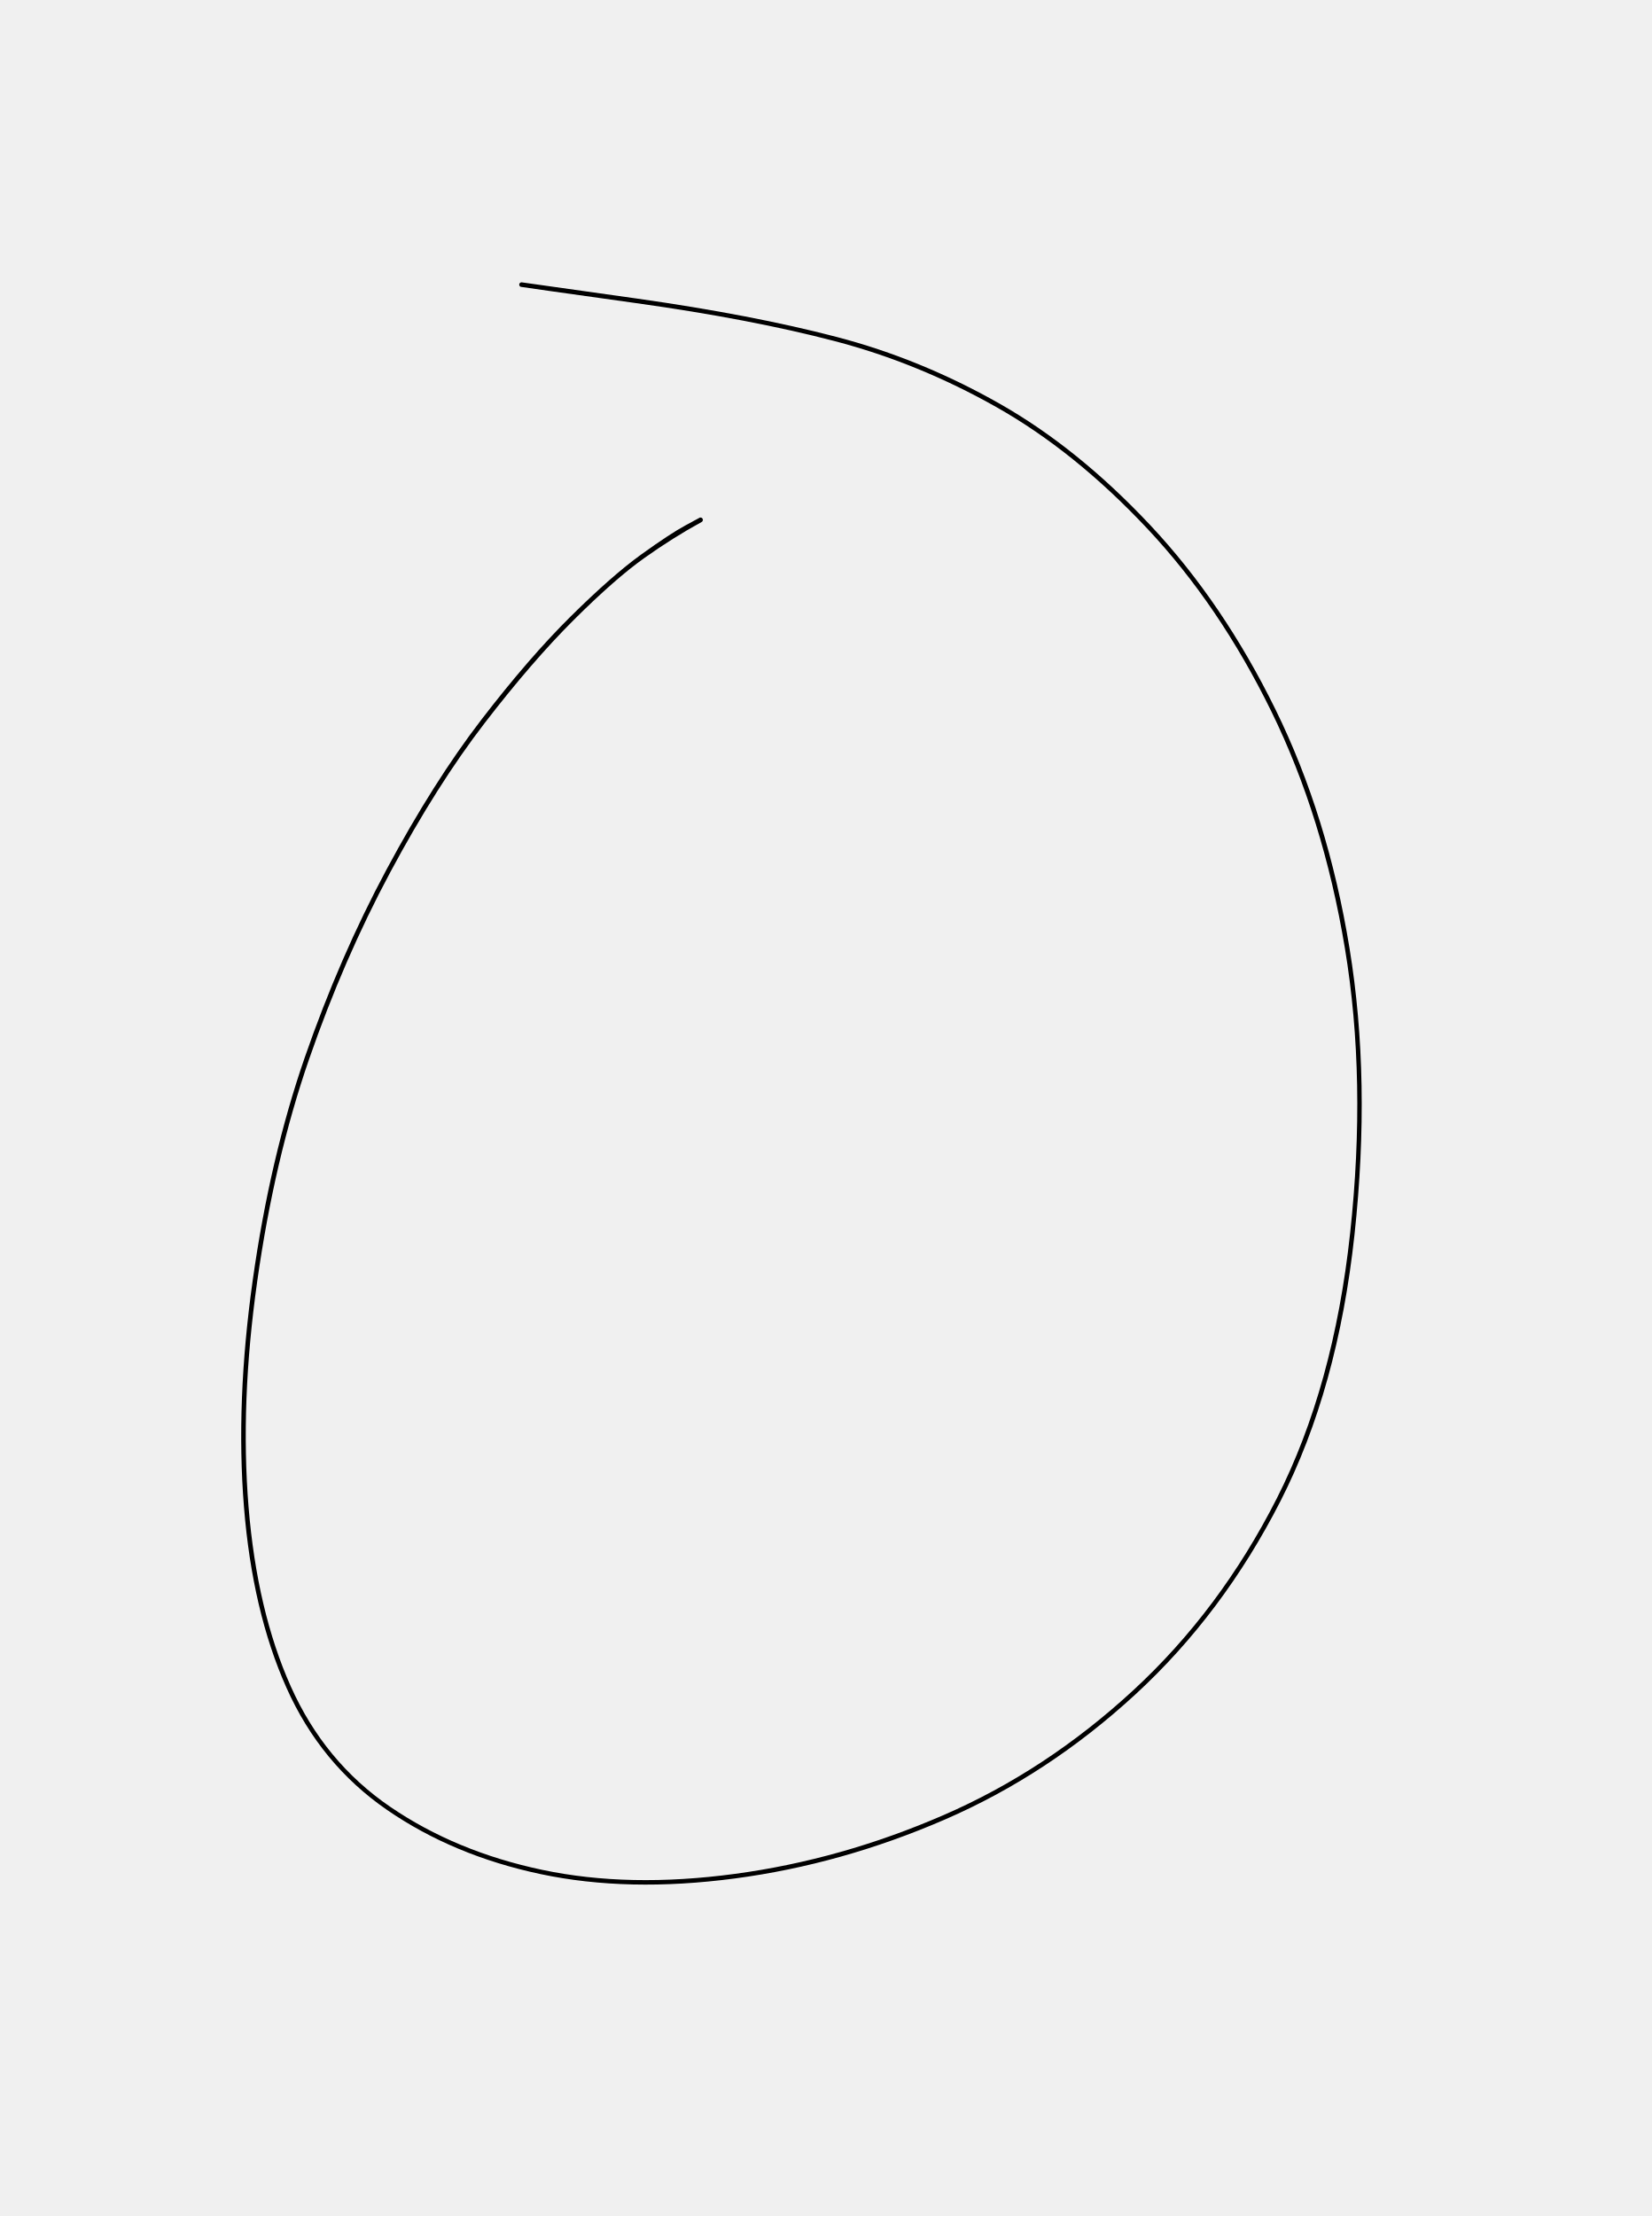
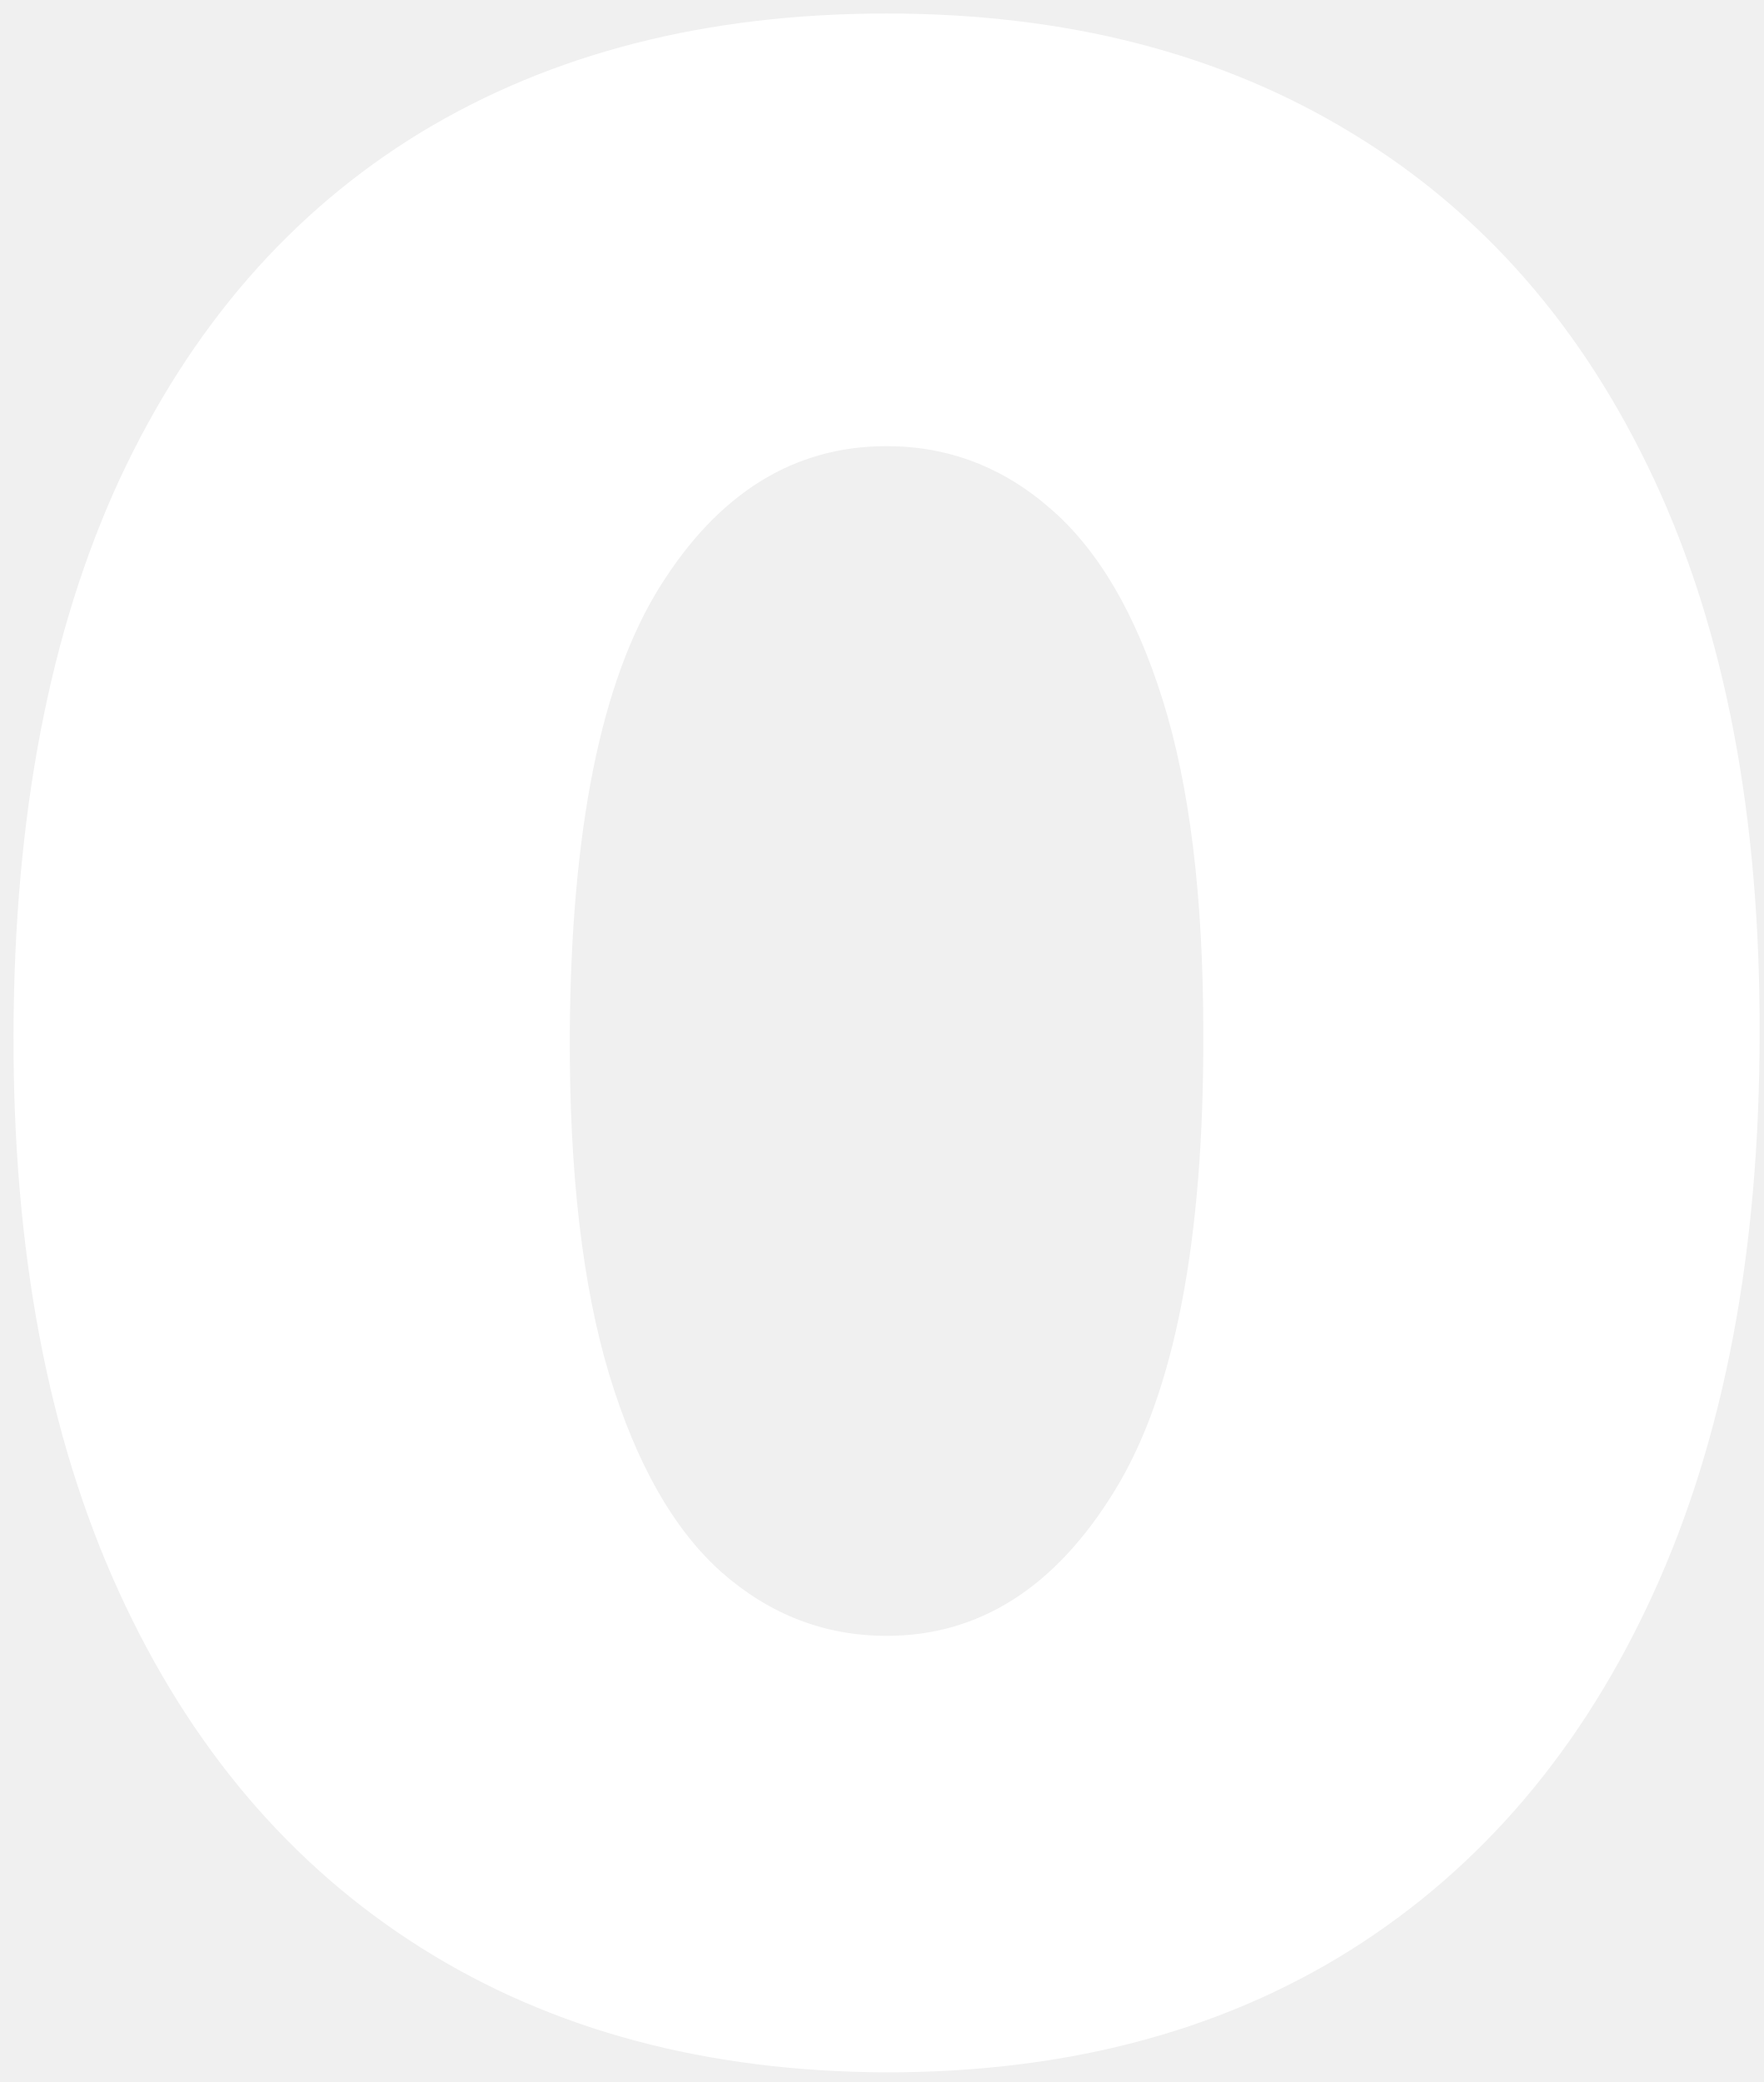
- <svg xmlns="http://www.w3.org/2000/svg" viewBox="765 376 323 406" width="243" height="326">
-   <path id="path_d87a4516-33ed-4c07-2bbb-c33961099bc3" d="M97.22,48.41 Q91.65,51.45 85.98,55.48 T72.22,67.56 54.82,87.69 36.36,116.84 20.44,153.49 10.31,196.86 8.61,240.99 16.87,276.10 36.31,299.64 66.07,311.98 103.74,312.76 144.55,301.26 181.60,276.89 209.70,239.35 224.05,187.47 223.03,131.79 208.61,85.39 184.32,49.64 154.91,25.97 123.24,13.04 84.39,5.61 61.87,2.43 61.74,2.36 61.63,2.26 61.57,2.13 61.55,1.99 61.58,1.84 61.65,1.72 61.76,1.62 61.89,1.56 62.04,1.55 62.18,1.59 62.30,1.67 62.39,1.78 62.44,1.92 62.44,2.06 62.40,2.20 62.32,2.32 62.20,2.40 62.06,2.45 61.91,2.44 61.78,2.39 61.66,2.30 61.59,2.18 61.55,2.03 61.56,1.89 61.62,1.76 61.72,1.65 61.85,1.58 61.99,1.55 62.06,1.55 84.57,4.72 123.57,12.21 155.46,25.25 185.05,49.12 209.47,85.10 223.93,131.76 224.91,187.71 210.43,239.87 182.10,277.63 144.81,302.13 103.72,313.66 65.74,312.81 35.67,300.24 16.02,276.36 7.71,240.98 9.43,196.65 19.60,153.12 35.60,116.35 54.13,87.08 71.63,66.86 85.49,54.70 93.99,49.11 96.83,47.57 96.94,47.54 97.05,47.54 97.16,47.56 97.26,47.61 97.34,47.69 97.41,47.78 97.45,47.88 97.46,47.99 97.45,48.10 97.41,48.21 97.35,48.30 97.27,48.38 Z" fill="#000000" stroke="transparent" stroke-width="0" stroke-linejoin="round" stroke-linecap="round" pointer-events="all" transform="translate(805, 416)" />
+ <svg xmlns="http://www.w3.org/2000/svg" width="100%" height="100%" viewBox="0 0 83 98" fill="none">
+   <path d="M41.727 97.546C33.273 97.515 25.97 95.561 19.818 91.682C13.667 87.803 8.924 82.212 5.591 74.909C2.258 67.606 0.606 58.849 0.636 48.636C0.667 38.394 2.333 29.697 5.636 22.546C8.97 15.394 13.697 9.955 19.818 6.227C25.97 2.5 33.273 0.636 41.727 0.636C50.182 0.636 57.485 2.515 63.636 6.273C69.788 10 74.53 15.439 77.864 22.591C81.197 29.742 82.849 38.424 82.818 48.636C82.818 58.909 81.151 67.697 77.818 75C74.485 82.303 69.742 87.894 63.591 91.773C57.47 95.621 50.182 97.546 41.727 97.546ZM41.727 77C46.091 77 49.667 74.727 52.455 70.182C55.273 65.606 56.667 58.424 56.636 48.636C56.636 42.242 56 37.015 54.727 32.955C53.455 28.894 51.697 25.894 49.455 23.954C47.212 21.985 44.636 21 41.727 21C37.364 21 33.803 23.212 31.046 27.636C28.288 32.061 26.879 39.061 26.818 48.636C26.788 55.151 27.409 60.515 28.682 64.727C29.954 68.909 31.712 72 33.955 74C36.227 76 38.818 77 41.727 77Z" fill="white" />
</svg>
